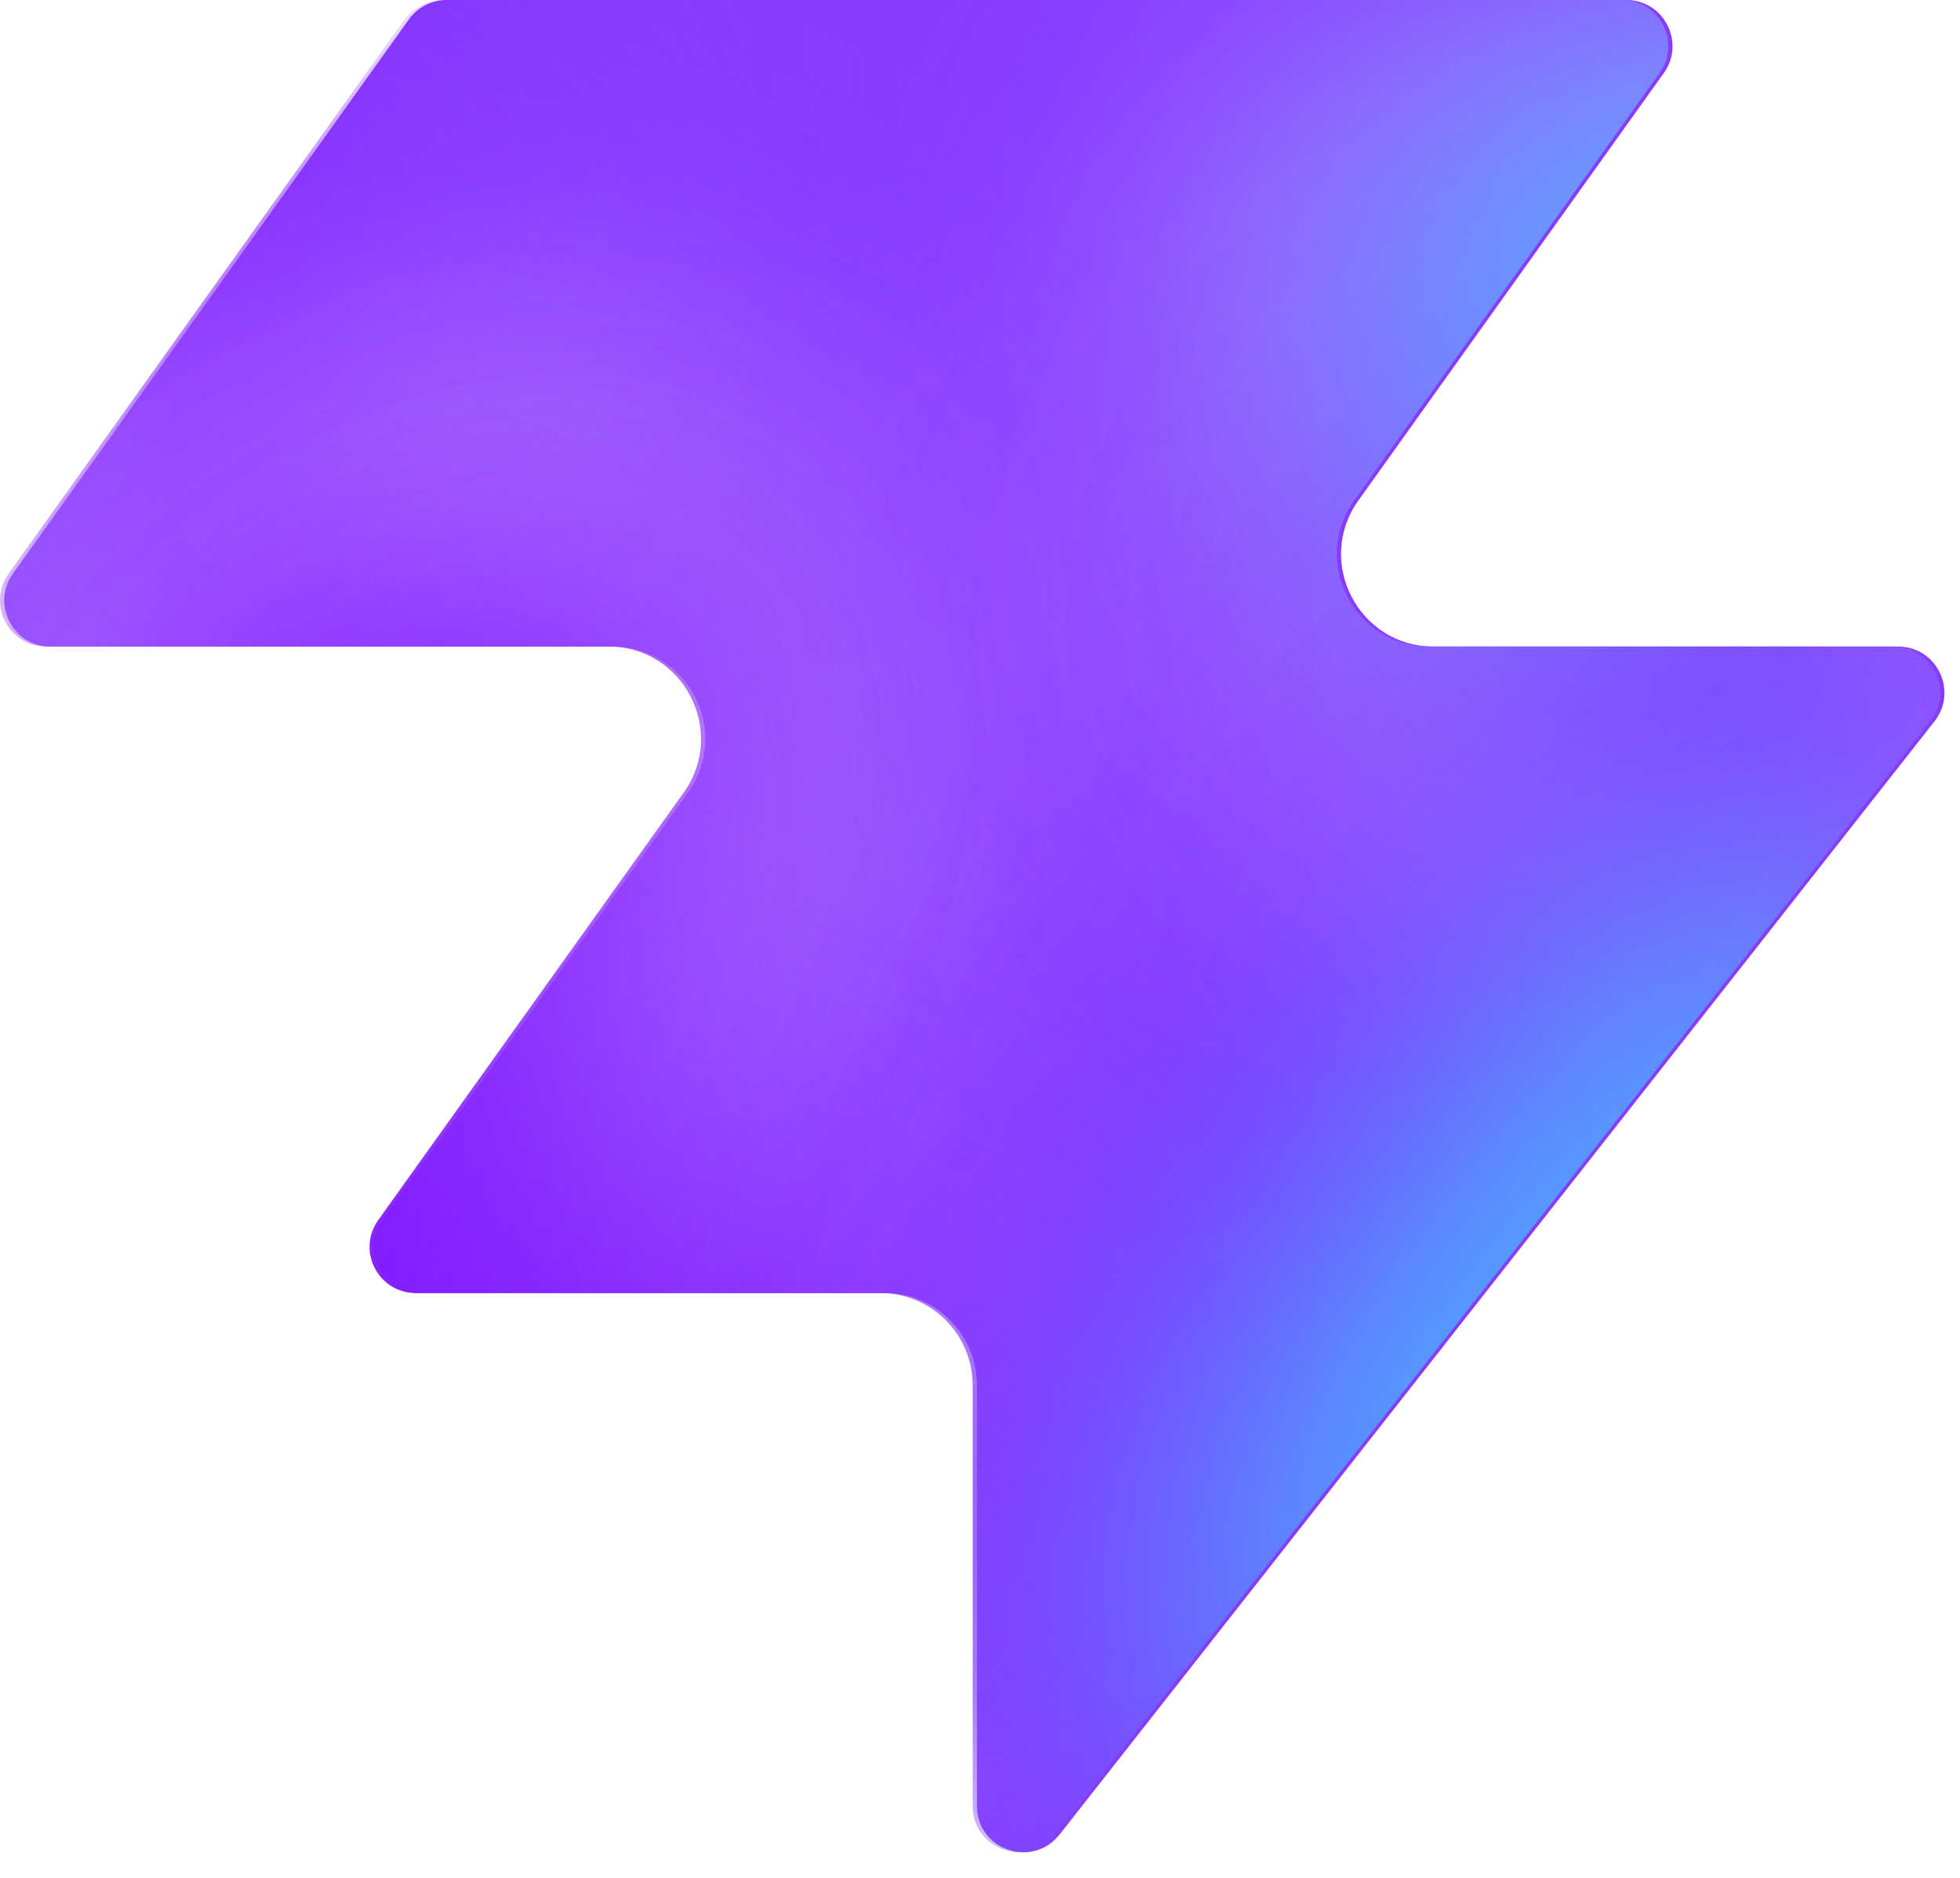
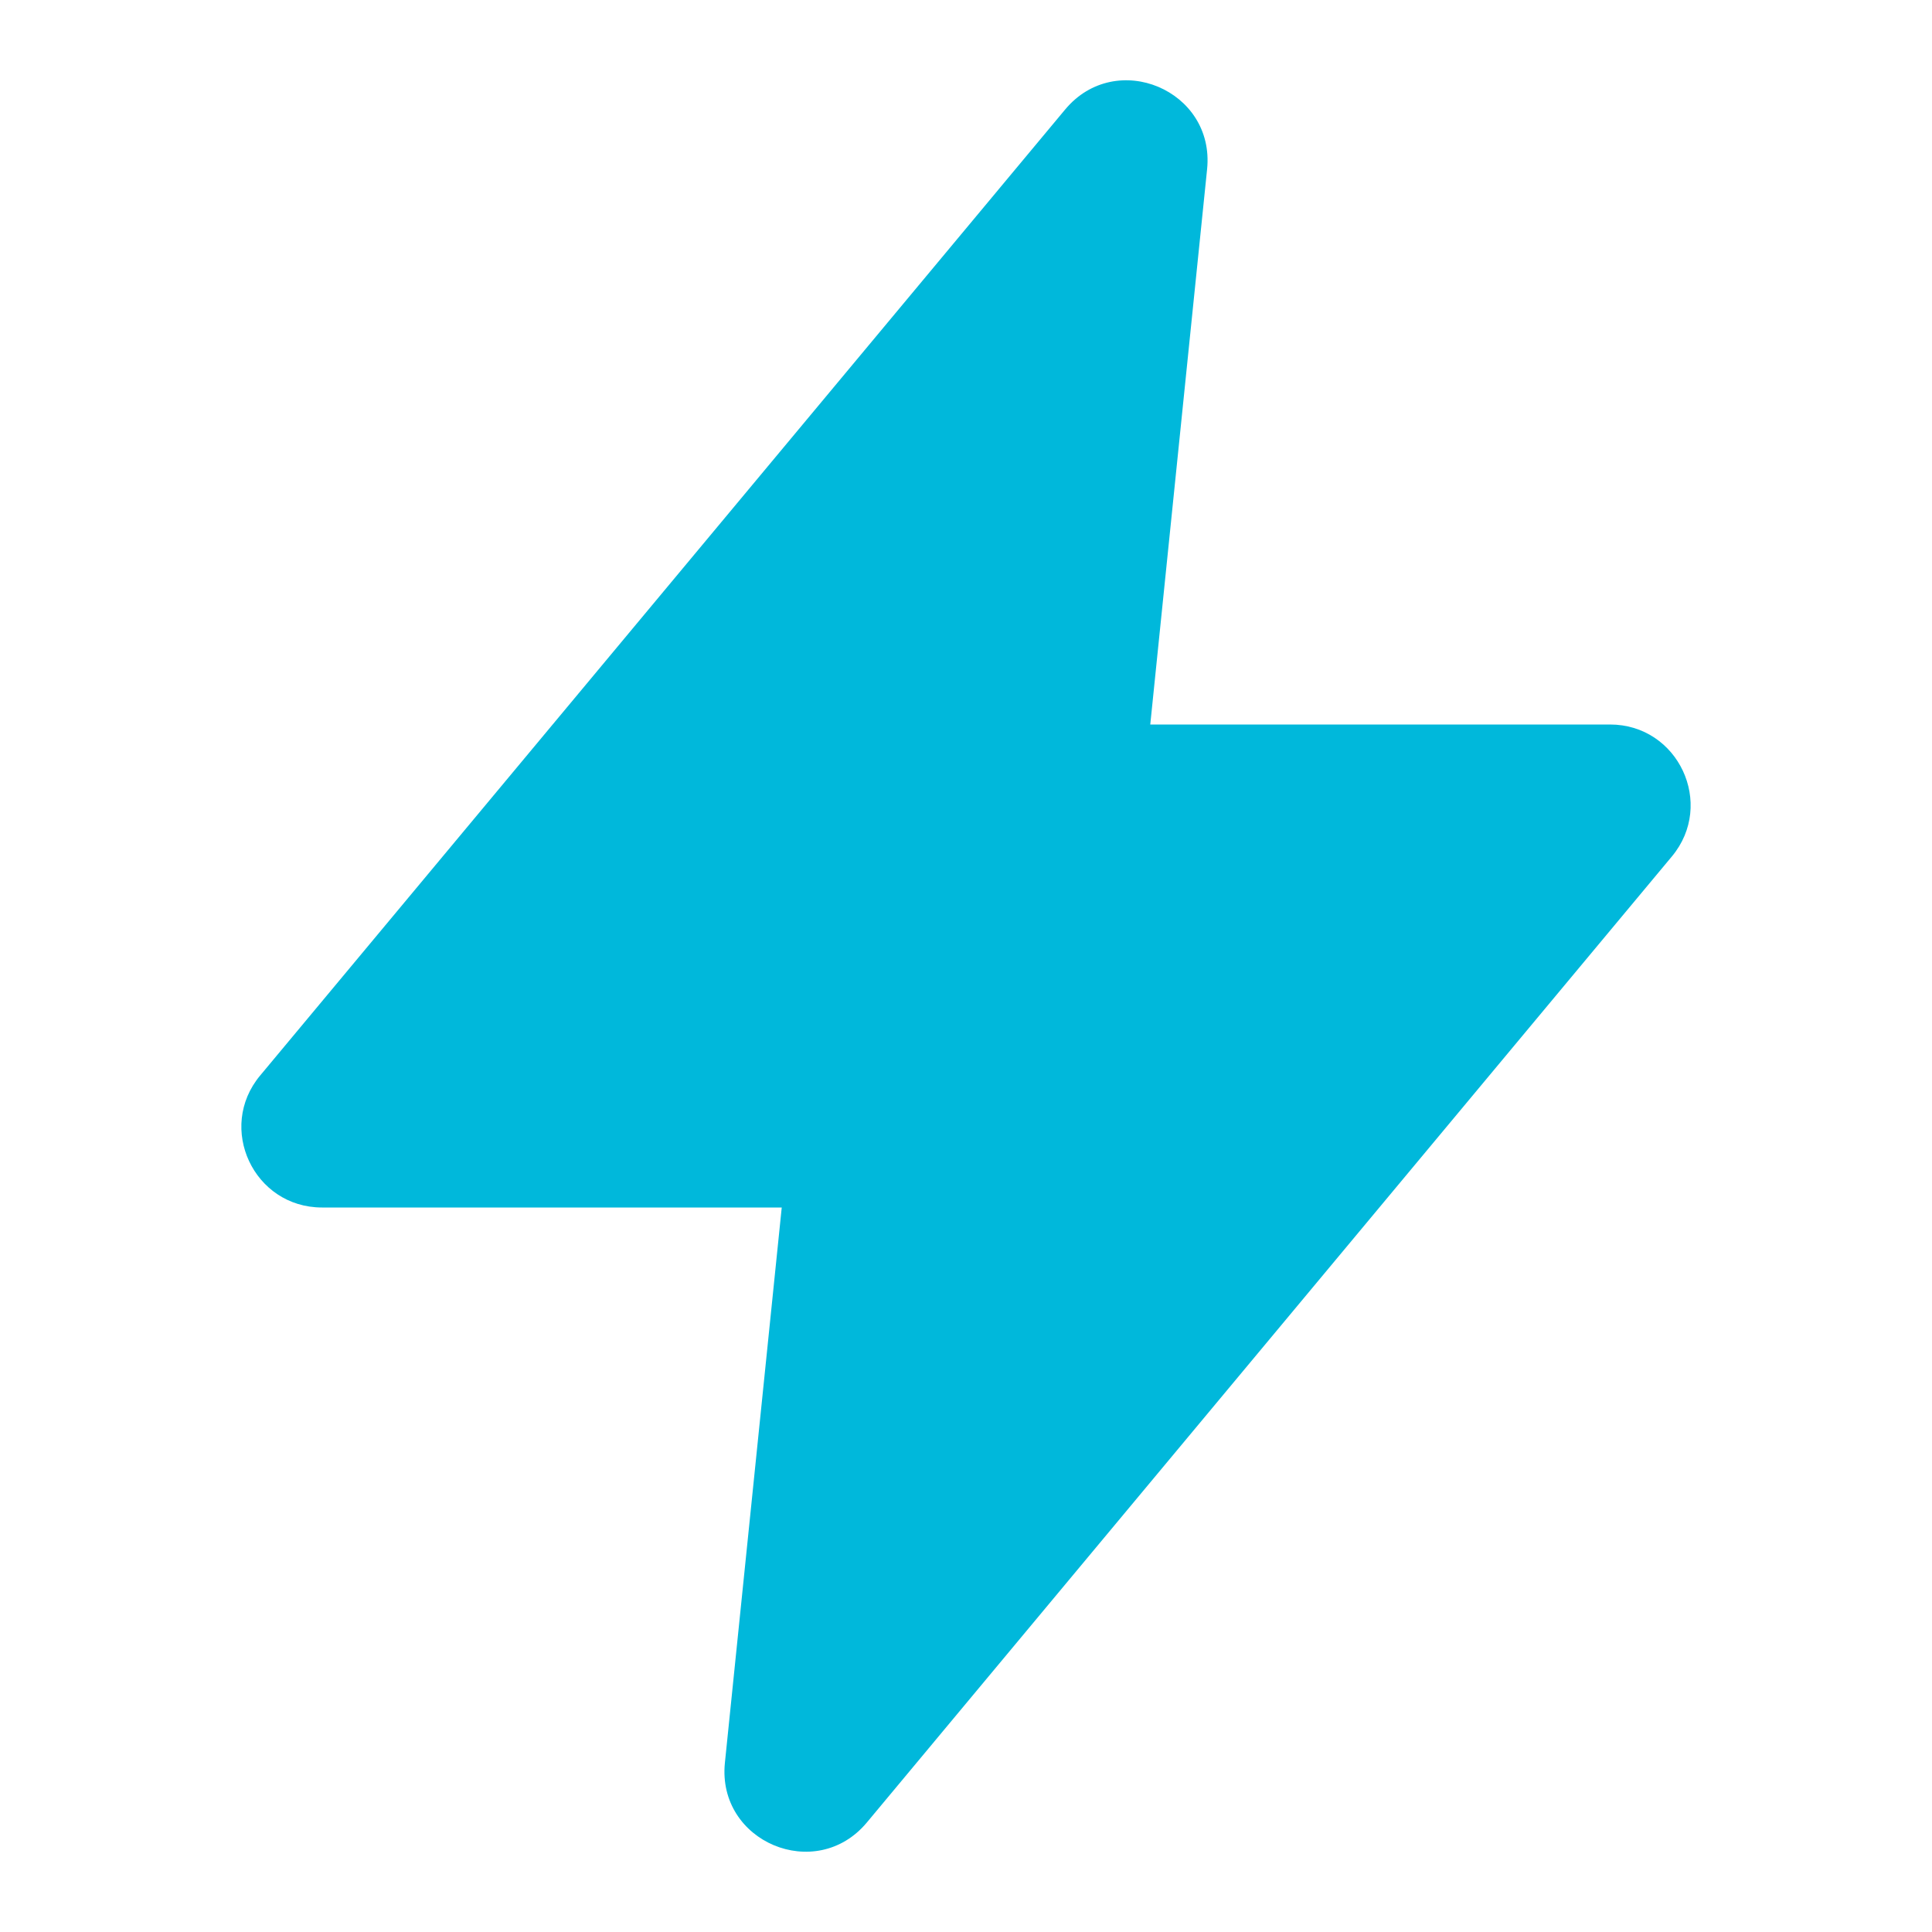
- <svg xmlns="http://www.w3.org/2000/svg" width="48" height="46" fill="none" viewBox="0 0 48 46">
-   <path fill="#863bff" d="M25.946 44.938c-.664.845-2.021.375-2.021-.698V33.937a2.26 2.26 0 0 0-2.262-2.262H10.287c-.92 0-1.456-1.04-.92-1.788l7.48-10.471c1.07-1.497 0-3.578-1.842-3.578H1.237c-.92 0-1.456-1.04-.92-1.788L10.013.474c.214-.297.556-.474.92-.474h28.894c.92 0 1.456 1.04.92 1.788l-7.48 10.471c-1.07 1.498 0 3.579 1.842 3.579h11.377c.943 0 1.473 1.088.89 1.83L25.947 44.94z" style="fill:#863bff;fill:color(display-p3 .525 .23 1);fill-opacity:1" />
-   <mask id="a" width="48" height="46" x="0" y="0" maskUnits="userSpaceOnUse" style="mask-type:alpha">
-     <path fill="#000" d="M25.842 44.938c-.664.844-2.021.375-2.021-.698V33.937a2.26 2.26 0 0 0-2.262-2.262H10.183c-.92 0-1.456-1.04-.92-1.788l7.48-10.471c1.07-1.498 0-3.579-1.842-3.579H1.133c-.92 0-1.456-1.04-.92-1.787L9.91.473c.214-.297.556-.474.92-.474h28.894c.92 0 1.456 1.04.92 1.788l-7.48 10.471c-1.07 1.498 0 3.578 1.842 3.578h11.377c.943 0 1.473 1.088.89 1.832L25.843 44.94z" style="fill:#000;fill-opacity:1" />
-   </mask>
-   <g mask="url(#a)">
-     <g filter="url(#b)">
-       <ellipse cx="5.508" cy="14.704" fill="#ede6ff" rx="5.508" ry="14.704" style="fill:#ede6ff;fill:color(display-p3 .927 .903 1);fill-opacity:1" transform="matrix(.00324 1 1 -.00324 -4.47 31.516)" />
-     </g>
-     <g filter="url(#c)">
-       <ellipse cx="10.399" cy="29.851" fill="#ede6ff" rx="10.399" ry="29.851" style="fill:#ede6ff;fill:color(display-p3 .927 .903 1);fill-opacity:1" transform="matrix(.00324 1 1 -.00324 -39.328 7.883)" />
-     </g>
-     <g filter="url(#d)">
-       <ellipse cx="5.508" cy="30.487" fill="#7e14ff" rx="5.508" ry="30.487" style="fill:#7e14ff;fill:color(display-p3 .492 .077 1);fill-opacity:1" transform="rotate(89.814 -25.913 -14.639)scale(1 -1)" />
-     </g>
-     <g filter="url(#e)">
-       <ellipse cx="5.508" cy="30.599" fill="#7e14ff" rx="5.508" ry="30.599" style="fill:#7e14ff;fill:color(display-p3 .492 .077 1);fill-opacity:1" transform="rotate(89.814 -32.644 -3.334)scale(1 -1)" />
-     </g>
-     <g filter="url(#f)">
-       <ellipse cx="5.508" cy="30.599" fill="#7e14ff" rx="5.508" ry="30.599" style="fill:#7e14ff;fill:color(display-p3 .492 .077 1);fill-opacity:1" transform="matrix(.00324 1 1 -.00324 -34.34 30.47)" />
-     </g>
-     <g filter="url(#g)">
-       <ellipse cx="14.072" cy="22.078" fill="#ede6ff" rx="14.072" ry="22.078" style="fill:#ede6ff;fill:color(display-p3 .927 .903 1);fill-opacity:1" transform="rotate(93.35 24.506 48.493)scale(-1 1)" />
-     </g>
-     <g filter="url(#h)">
-       <ellipse cx="3.47" cy="21.501" fill="#7e14ff" rx="3.47" ry="21.501" style="fill:#7e14ff;fill:color(display-p3 .492 .077 1);fill-opacity:1" transform="rotate(89.009 28.708 47.59)scale(-1 1)" />
-     </g>
-     <g filter="url(#i)">
-       <ellipse cx="3.47" cy="21.501" fill="#7e14ff" rx="3.47" ry="21.501" style="fill:#7e14ff;fill:color(display-p3 .492 .077 1);fill-opacity:1" transform="rotate(89.009 28.708 47.59)scale(-1 1)" />
-     </g>
-     <g filter="url(#j)">
-       <ellipse cx=".387" cy="8.972" fill="#7e14ff" rx="4.407" ry="29.108" style="fill:#7e14ff;fill:color(display-p3 .492 .077 1);fill-opacity:1" transform="rotate(39.51 .387 8.972)" />
-     </g>
-     <g filter="url(#k)">
-       <ellipse cx="47.523" cy="-6.092" fill="#7e14ff" rx="4.407" ry="29.108" style="fill:#7e14ff;fill:color(display-p3 .492 .077 1);fill-opacity:1" transform="rotate(37.892 47.523 -6.092)" />
-     </g>
-     <g filter="url(#l)">
-       <ellipse cx="41.412" cy="6.333" fill="#47bfff" rx="5.971" ry="9.665" style="fill:#47bfff;fill:color(display-p3 .28 .748 1);fill-opacity:1" transform="rotate(37.892 41.412 6.333)" />
-     </g>
-     <g filter="url(#m)">
-       <ellipse cx="-1.879" cy="38.332" fill="#7e14ff" rx="4.407" ry="29.108" style="fill:#7e14ff;fill:color(display-p3 .492 .077 1);fill-opacity:1" transform="rotate(37.892 -1.88 38.332)" />
-     </g>
-     <g filter="url(#n)">
-       <ellipse cx="-1.879" cy="38.332" fill="#7e14ff" rx="4.407" ry="29.108" style="fill:#7e14ff;fill:color(display-p3 .492 .077 1);fill-opacity:1" transform="rotate(37.892 -1.88 38.332)" />
-     </g>
-     <g filter="url(#o)">
-       <ellipse cx="35.651" cy="29.907" fill="#7e14ff" rx="4.407" ry="29.108" style="fill:#7e14ff;fill:color(display-p3 .492 .077 1);fill-opacity:1" transform="rotate(37.892 35.651 29.907)" />
-     </g>
-     <g filter="url(#p)">
-       <ellipse cx="38.418" cy="32.4" fill="#47bfff" rx="5.971" ry="15.297" style="fill:#47bfff;fill:color(display-p3 .28 .748 1);fill-opacity:1" transform="rotate(37.892 38.418 32.4)" />
+ <svg xmlns="http://www.w3.org/2000/svg" width="800px" height="800px" viewBox="0 0 24 24" version="1.1" fill="#000000">
+   <g id="SVGRepo_bgCarrier" stroke-width="0" />
+   <g id="SVGRepo_tracerCarrier" stroke-linecap="round" stroke-linejoin="round" />
+   <g id="SVGRepo_iconCarrier">
+     <g id="页面-1" stroke="none" stroke-width="1" fill="none" fill-rule="evenodd">
+       <g id="Device" transform="translate(-336, -48)">
+         <g id="flash_fill" transform="translate(336, 48)">
+           <path d="M24,0 L24,24 L0,24 L0,0 L24,0 Z M12.593,23.258 L12.582,23.26 L12.511,23.295 L12.492,23.299 L12.492,23.299 L12.477,23.295 L12.406,23.26 C12.396,23.256 12.387,23.259 12.382,23.265 L12.378,23.276 L12.361,23.703 L12.366,23.723 L12.377,23.736 L12.48,23.81 L12.495,23.814 L12.495,23.814 L12.507,23.81 L12.611,23.736 L12.623,23.72 L12.623,23.72 L12.627,23.703 L12.61,23.276 C12.608,23.266 12.601,23.259 12.593,23.258 L12.593,23.258 Z M12.858,23.145 L12.845,23.147 L12.66,23.24 L12.65,23.25 L12.65,23.25 L12.647,23.261 L12.665,23.691 L12.67,23.703 L12.67,23.703 L12.678,23.71 L12.879,23.803 C12.891,23.807 12.902,23.803 12.908,23.795 L12.912,23.781 L12.878,23.167 C12.875,23.155 12.867,23.147 12.858,23.145 L12.858,23.145 Z M12.143,23.147 C12.133,23.142 12.122,23.145 12.116,23.153 L12.11,23.167 L12.076,23.781 C12.075,23.793 12.083,23.802 12.093,23.805 L12.108,23.803 L12.309,23.71 L12.319,23.702 L12.319,23.702 L12.323,23.691 L12.34,23.261 L12.337,23.249 L12.337,23.249 L12.328,23.24 L12.143,23.147 Z" id="MingCute" fill-rule="nonzero"> </path>
+           <path d="M13.232,1.36 C13.864,0.602 15.095,1.12 14.995,2.102 L14.289,9 L20,9 C20.848,9 21.311,9.989 20.768,10.64 L10.768,22.64 C10.136,23.398 8.905,22.88 9.005,21.898 L9.711,15 L4,15 C3.152,15 2.689,14.011 3.232,13.36 L13.232,1.36 Z" id="路径" fill="#00B8DB"> </path>
+         </g>
+       </g>
    </g>
  </g>
-   <defs>
-     <filter id="b" width="60.045" height="41.654" x="-19.77" y="16.149" color-interpolation-filters="sRGB" filterUnits="userSpaceOnUse">
-       <feFlood flood-opacity="0" result="BackgroundImageFix" />
-       <feBlend in="SourceGraphic" in2="BackgroundImageFix" result="shape" />
-       <feGaussianBlur result="effect1_foregroundBlur_2002_17158" stdDeviation="7.659" />
-     </filter>
-     <filter id="c" width="90.34" height="51.437" x="-54.613" y="-7.533" color-interpolation-filters="sRGB" filterUnits="userSpaceOnUse">
-       <feFlood flood-opacity="0" result="BackgroundImageFix" />
-       <feBlend in="SourceGraphic" in2="BackgroundImageFix" result="shape" />
-       <feGaussianBlur result="effect1_foregroundBlur_2002_17158" stdDeviation="7.659" />
-     </filter>
-     <filter id="d" width="79.355" height="29.4" x="-49.64" y="2.03" color-interpolation-filters="sRGB" filterUnits="userSpaceOnUse">
-       <feFlood flood-opacity="0" result="BackgroundImageFix" />
-       <feBlend in="SourceGraphic" in2="BackgroundImageFix" result="shape" />
-       <feGaussianBlur result="effect1_foregroundBlur_2002_17158" stdDeviation="4.596" />
-     </filter>
-     <filter id="e" width="79.579" height="29.4" x="-45.045" y="20.029" color-interpolation-filters="sRGB" filterUnits="userSpaceOnUse">
-       <feFlood flood-opacity="0" result="BackgroundImageFix" />
-       <feBlend in="SourceGraphic" in2="BackgroundImageFix" result="shape" />
-       <feGaussianBlur result="effect1_foregroundBlur_2002_17158" stdDeviation="4.596" />
-     </filter>
-     <filter id="f" width="79.579" height="29.4" x="-43.513" y="21.178" color-interpolation-filters="sRGB" filterUnits="userSpaceOnUse">
-       <feFlood flood-opacity="0" result="BackgroundImageFix" />
-       <feBlend in="SourceGraphic" in2="BackgroundImageFix" result="shape" />
-       <feGaussianBlur result="effect1_foregroundBlur_2002_17158" stdDeviation="4.596" />
-     </filter>
-     <filter id="g" width="74.749" height="58.852" x="15.756" y="-17.901" color-interpolation-filters="sRGB" filterUnits="userSpaceOnUse">
-       <feFlood flood-opacity="0" result="BackgroundImageFix" />
-       <feBlend in="SourceGraphic" in2="BackgroundImageFix" result="shape" />
-       <feGaussianBlur result="effect1_foregroundBlur_2002_17158" stdDeviation="7.659" />
-     </filter>
-     <filter id="h" width="61.377" height="25.362" x="23.548" y="2.284" color-interpolation-filters="sRGB" filterUnits="userSpaceOnUse">
-       <feFlood flood-opacity="0" result="BackgroundImageFix" />
-       <feBlend in="SourceGraphic" in2="BackgroundImageFix" result="shape" />
-       <feGaussianBlur result="effect1_foregroundBlur_2002_17158" stdDeviation="4.596" />
-     </filter>
-     <filter id="i" width="61.377" height="25.362" x="23.548" y="2.284" color-interpolation-filters="sRGB" filterUnits="userSpaceOnUse">
-       <feFlood flood-opacity="0" result="BackgroundImageFix" />
-       <feBlend in="SourceGraphic" in2="BackgroundImageFix" result="shape" />
-       <feGaussianBlur result="effect1_foregroundBlur_2002_17158" stdDeviation="4.596" />
-     </filter>
-     <filter id="j" width="56.045" height="63.649" x="-27.636" y="-22.853" color-interpolation-filters="sRGB" filterUnits="userSpaceOnUse">
-       <feFlood flood-opacity="0" result="BackgroundImageFix" />
-       <feBlend in="SourceGraphic" in2="BackgroundImageFix" result="shape" />
-       <feGaussianBlur result="effect1_foregroundBlur_2002_17158" stdDeviation="4.596" />
-     </filter>
-     <filter id="k" width="54.814" height="64.646" x="20.116" y="-38.415" color-interpolation-filters="sRGB" filterUnits="userSpaceOnUse">
-       <feFlood flood-opacity="0" result="BackgroundImageFix" />
-       <feBlend in="SourceGraphic" in2="BackgroundImageFix" result="shape" />
-       <feGaussianBlur result="effect1_foregroundBlur_2002_17158" stdDeviation="4.596" />
-     </filter>
-     <filter id="l" width="33.541" height="35.313" x="24.641" y="-11.323" color-interpolation-filters="sRGB" filterUnits="userSpaceOnUse">
-       <feFlood flood-opacity="0" result="BackgroundImageFix" />
-       <feBlend in="SourceGraphic" in2="BackgroundImageFix" result="shape" />
-       <feGaussianBlur result="effect1_foregroundBlur_2002_17158" stdDeviation="4.596" />
-     </filter>
-     <filter id="m" width="54.814" height="64.646" x="-29.286" y="6.009" color-interpolation-filters="sRGB" filterUnits="userSpaceOnUse">
-       <feFlood flood-opacity="0" result="BackgroundImageFix" />
-       <feBlend in="SourceGraphic" in2="BackgroundImageFix" result="shape" />
-       <feGaussianBlur result="effect1_foregroundBlur_2002_17158" stdDeviation="4.596" />
-     </filter>
-     <filter id="n" width="54.814" height="64.646" x="-29.286" y="6.009" color-interpolation-filters="sRGB" filterUnits="userSpaceOnUse">
-       <feFlood flood-opacity="0" result="BackgroundImageFix" />
-       <feBlend in="SourceGraphic" in2="BackgroundImageFix" result="shape" />
-       <feGaussianBlur result="effect1_foregroundBlur_2002_17158" stdDeviation="4.596" />
-     </filter>
-     <filter id="o" width="54.814" height="64.646" x="8.244" y="-2.416" color-interpolation-filters="sRGB" filterUnits="userSpaceOnUse">
-       <feFlood flood-opacity="0" result="BackgroundImageFix" />
-       <feBlend in="SourceGraphic" in2="BackgroundImageFix" result="shape" />
-       <feGaussianBlur result="effect1_foregroundBlur_2002_17158" stdDeviation="4.596" />
-     </filter>
-     <filter id="p" width="39.409" height="43.623" x="18.713" y="10.588" color-interpolation-filters="sRGB" filterUnits="userSpaceOnUse">
-       <feFlood flood-opacity="0" result="BackgroundImageFix" />
-       <feBlend in="SourceGraphic" in2="BackgroundImageFix" result="shape" />
-       <feGaussianBlur result="effect1_foregroundBlur_2002_17158" stdDeviation="4.596" />
-     </filter>
-   </defs>
</svg>
